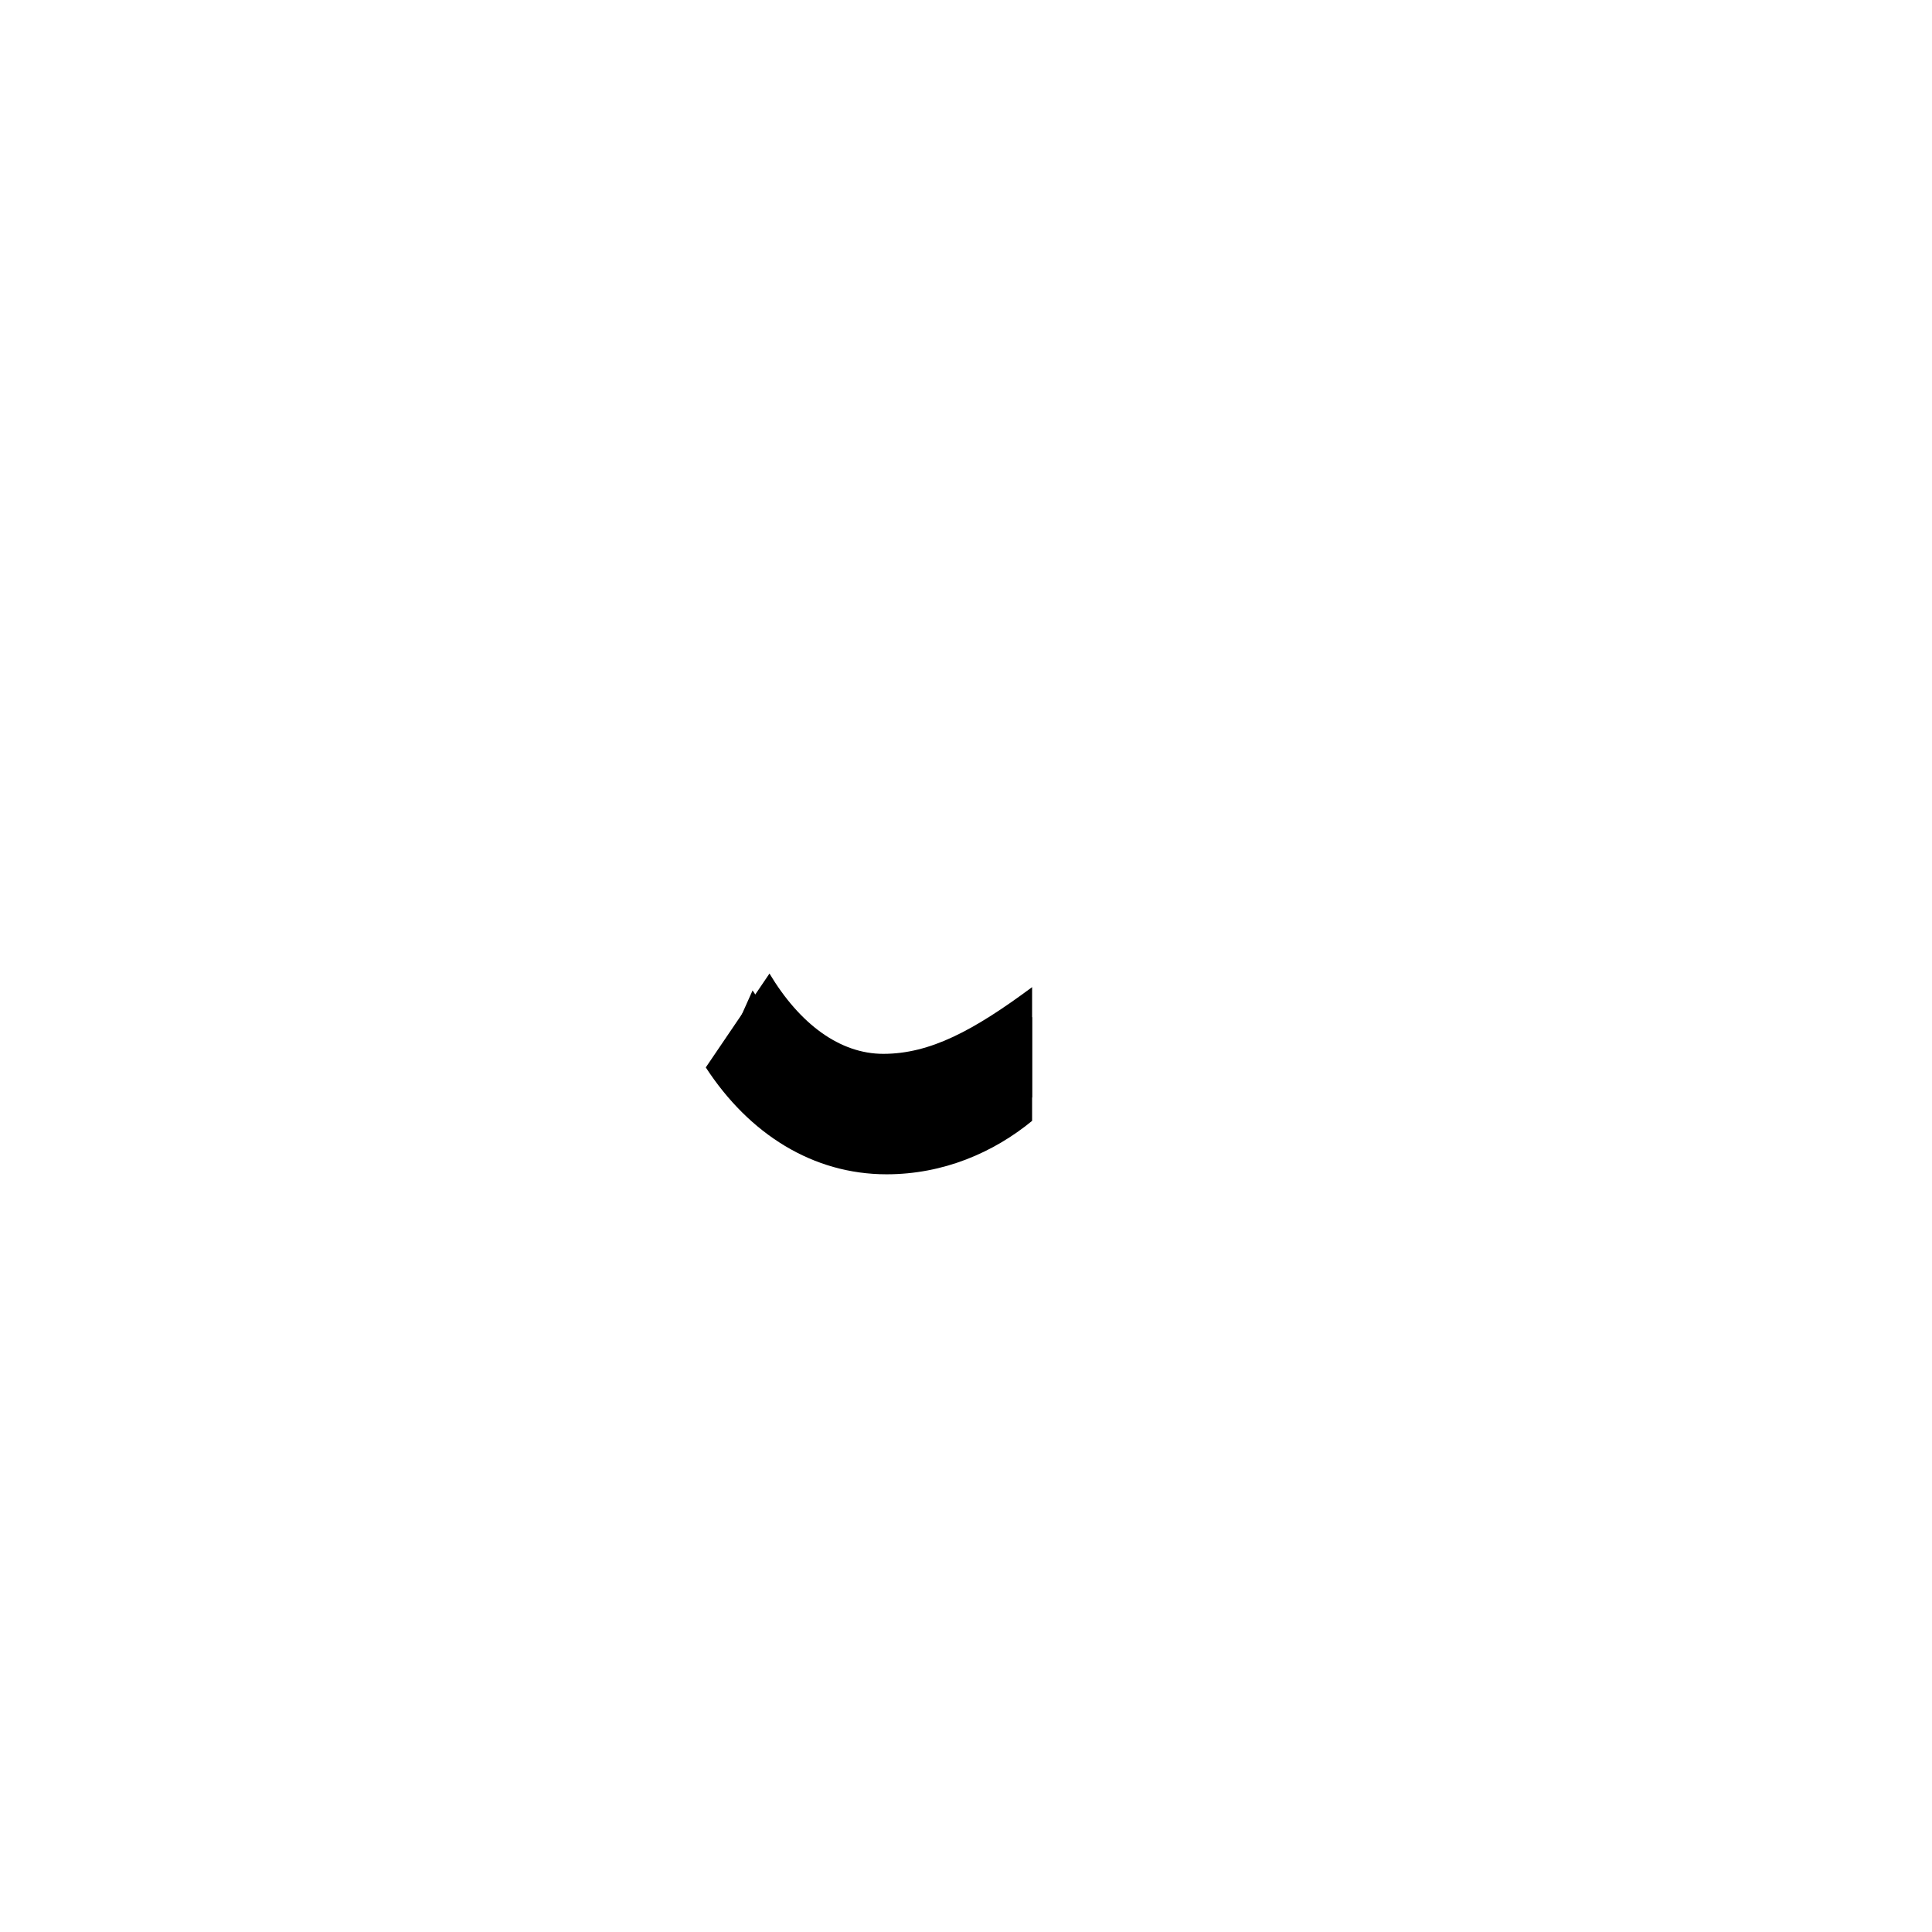
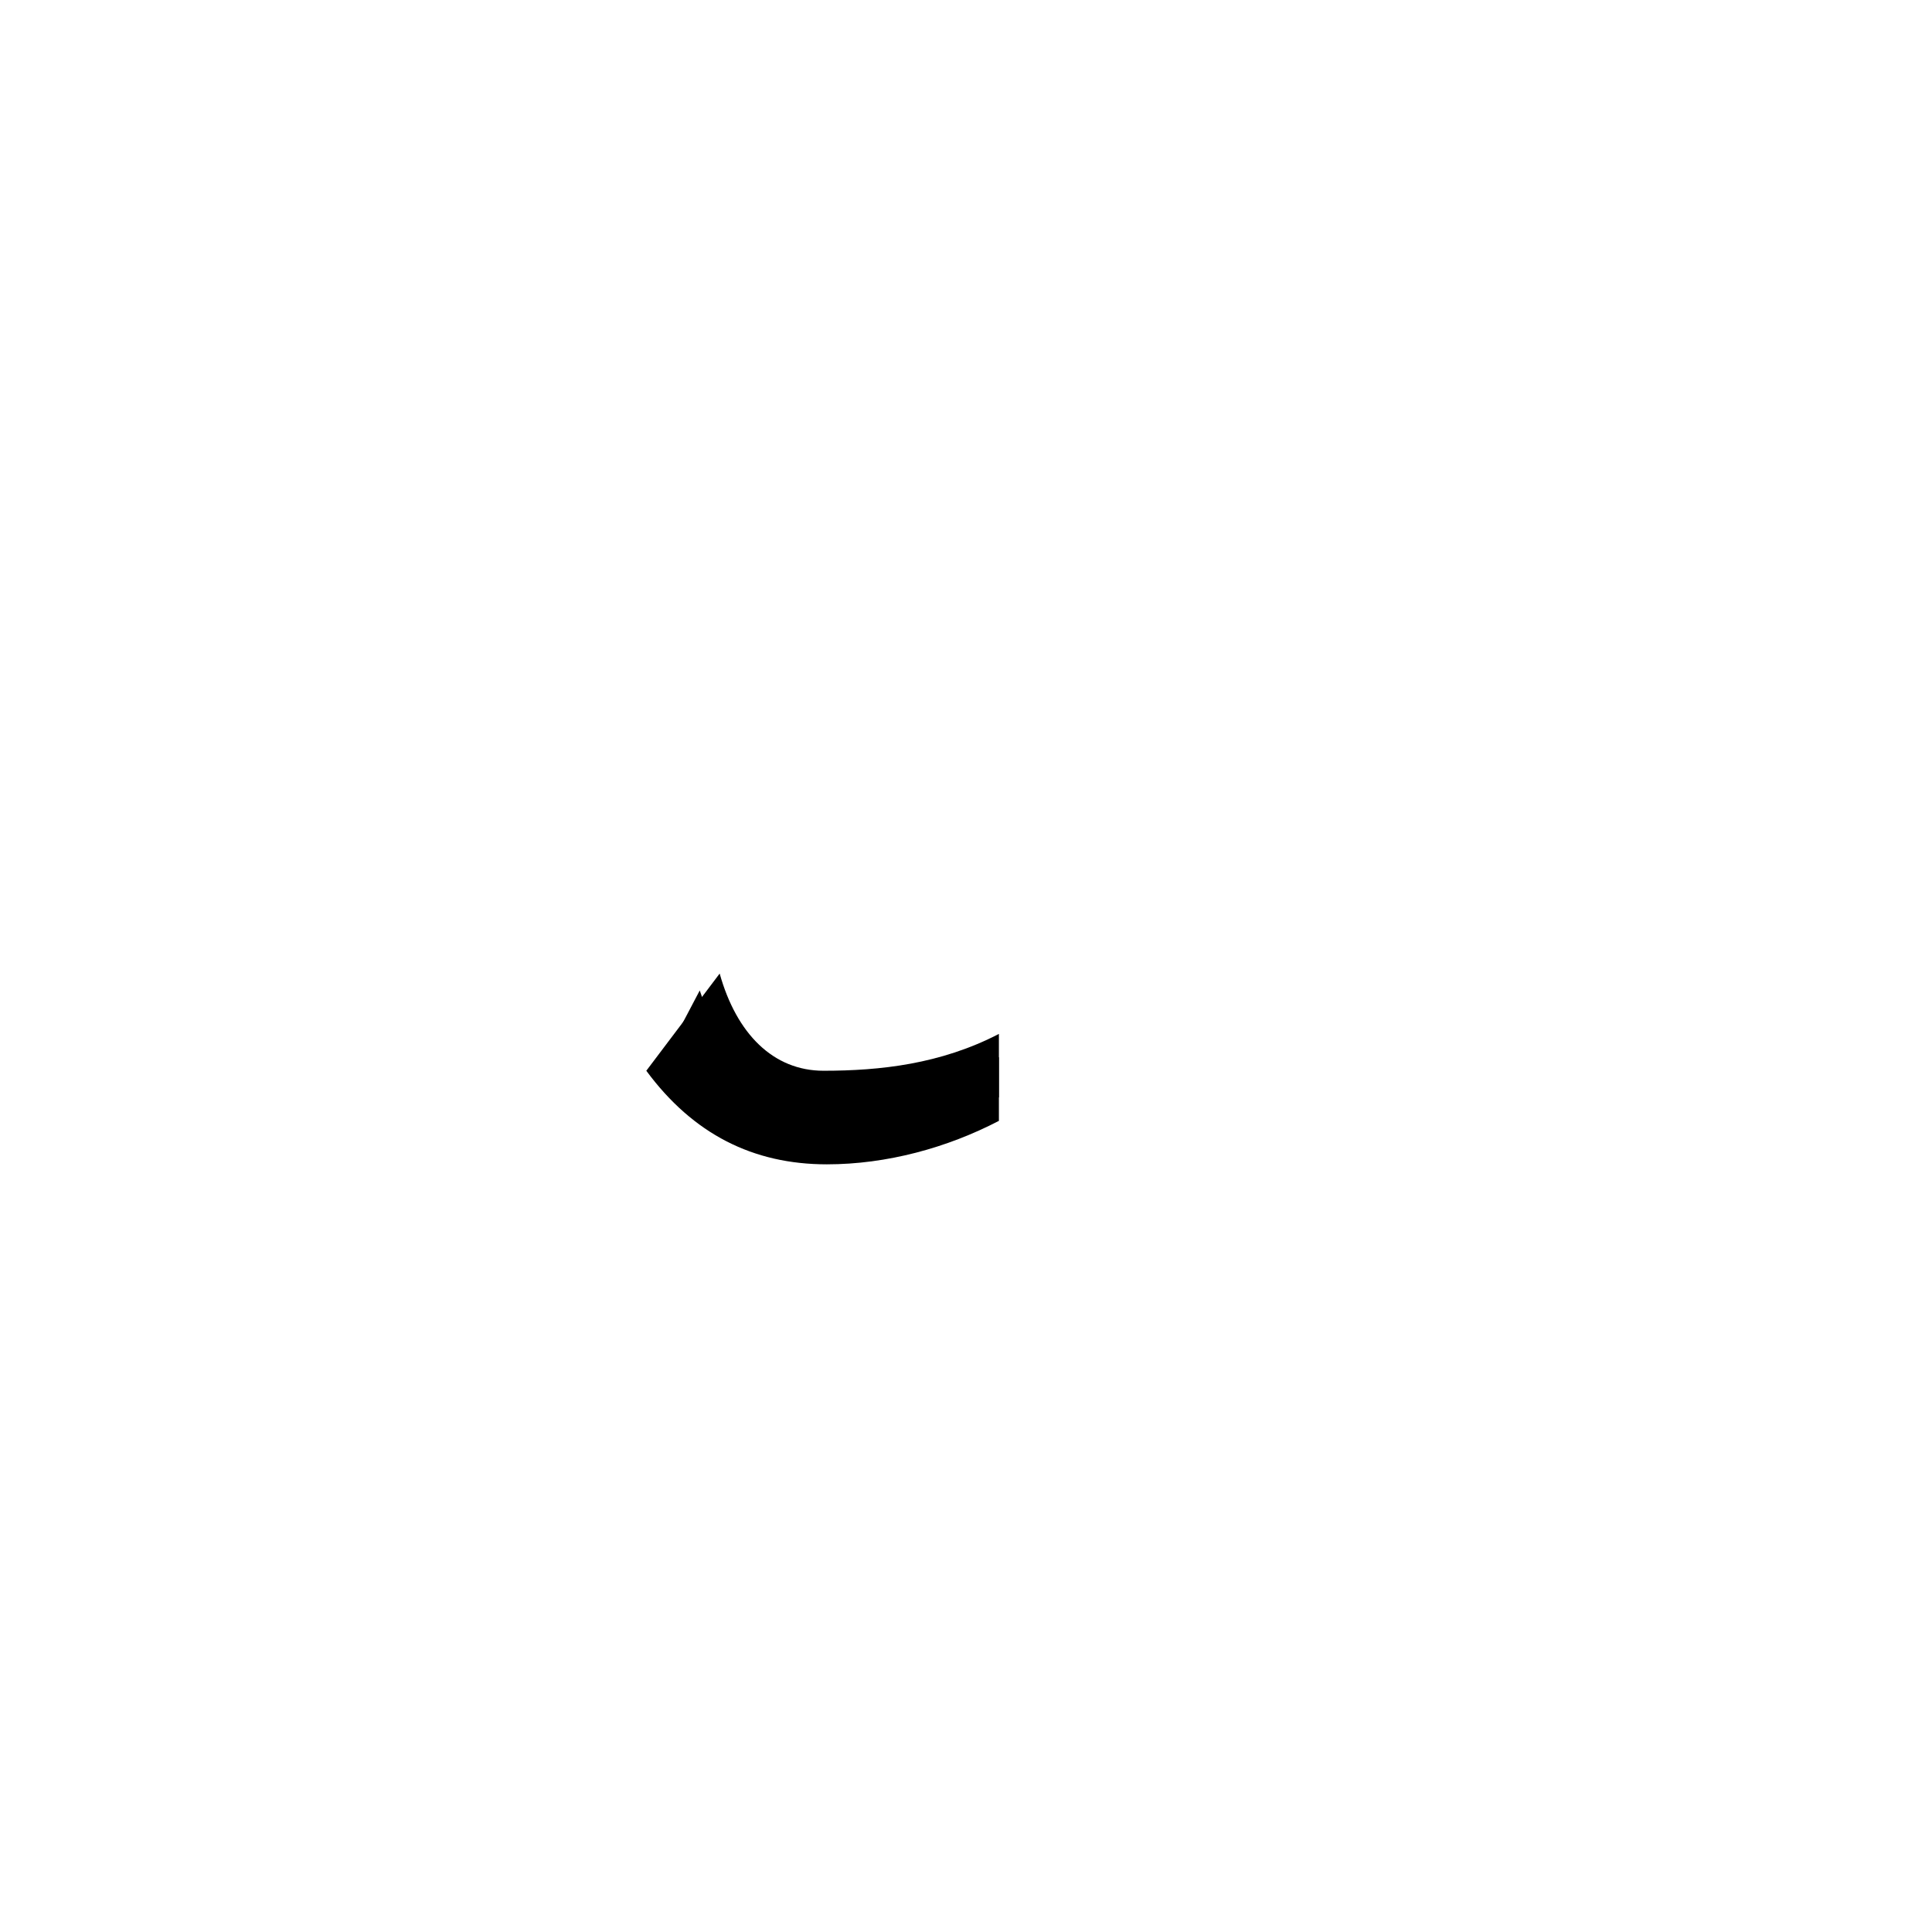
- <svg xmlns="http://www.w3.org/2000/svg" viewBox="-200 0 640 640">
+ <svg xmlns="http://www.w3.org/2000/svg" viewBox="-178 0 640 640">
  <g id="arm-l">
-     <path class="s0" d="m141.9 327c-19.4 14.4-33.8 22.1-49.3 22.1c-14.4 0-27.7-9.9-37.7-26.6l-21.1 31.1c14.4 22.1 35.5 35.4 59.9 35.4c18.8 0 35.4-7.2 48.2-17.7z" />
-     <path class="s1" d="m141.9 336.9c-19.4 13.3-33.8 20-49.3 20c-17.8 0-32.2-11.7-43.3-28.8l-9.9 22.1c13.3 20 32.1 31.1 54.3 31.1c17.7 0 34.3-6.7 48.2-17.8z" />
+     <path class="s0" d="m152.9 342.5c-19.3 10-39.3 12.2-58.1 12.2c-16.6 0-28.8-12.2-34.4-32.2l-24.3 32.2c15.5 21 35.4 31 59.8 31c19.9 0 39.9-5.5 57-14.4z" />
+     <path class="s1" d="m152.9 350.2c-19.3 8.9-39.3 11.1-58.1 11.1c-20 0-34.4-13.3-41-33.2l-12.2 23.2c14.4 18.9 32.1 26.6 54.3 26.6c19.9 0 38.8-5.5 57-14.4z" />
  </g>
</svg>
